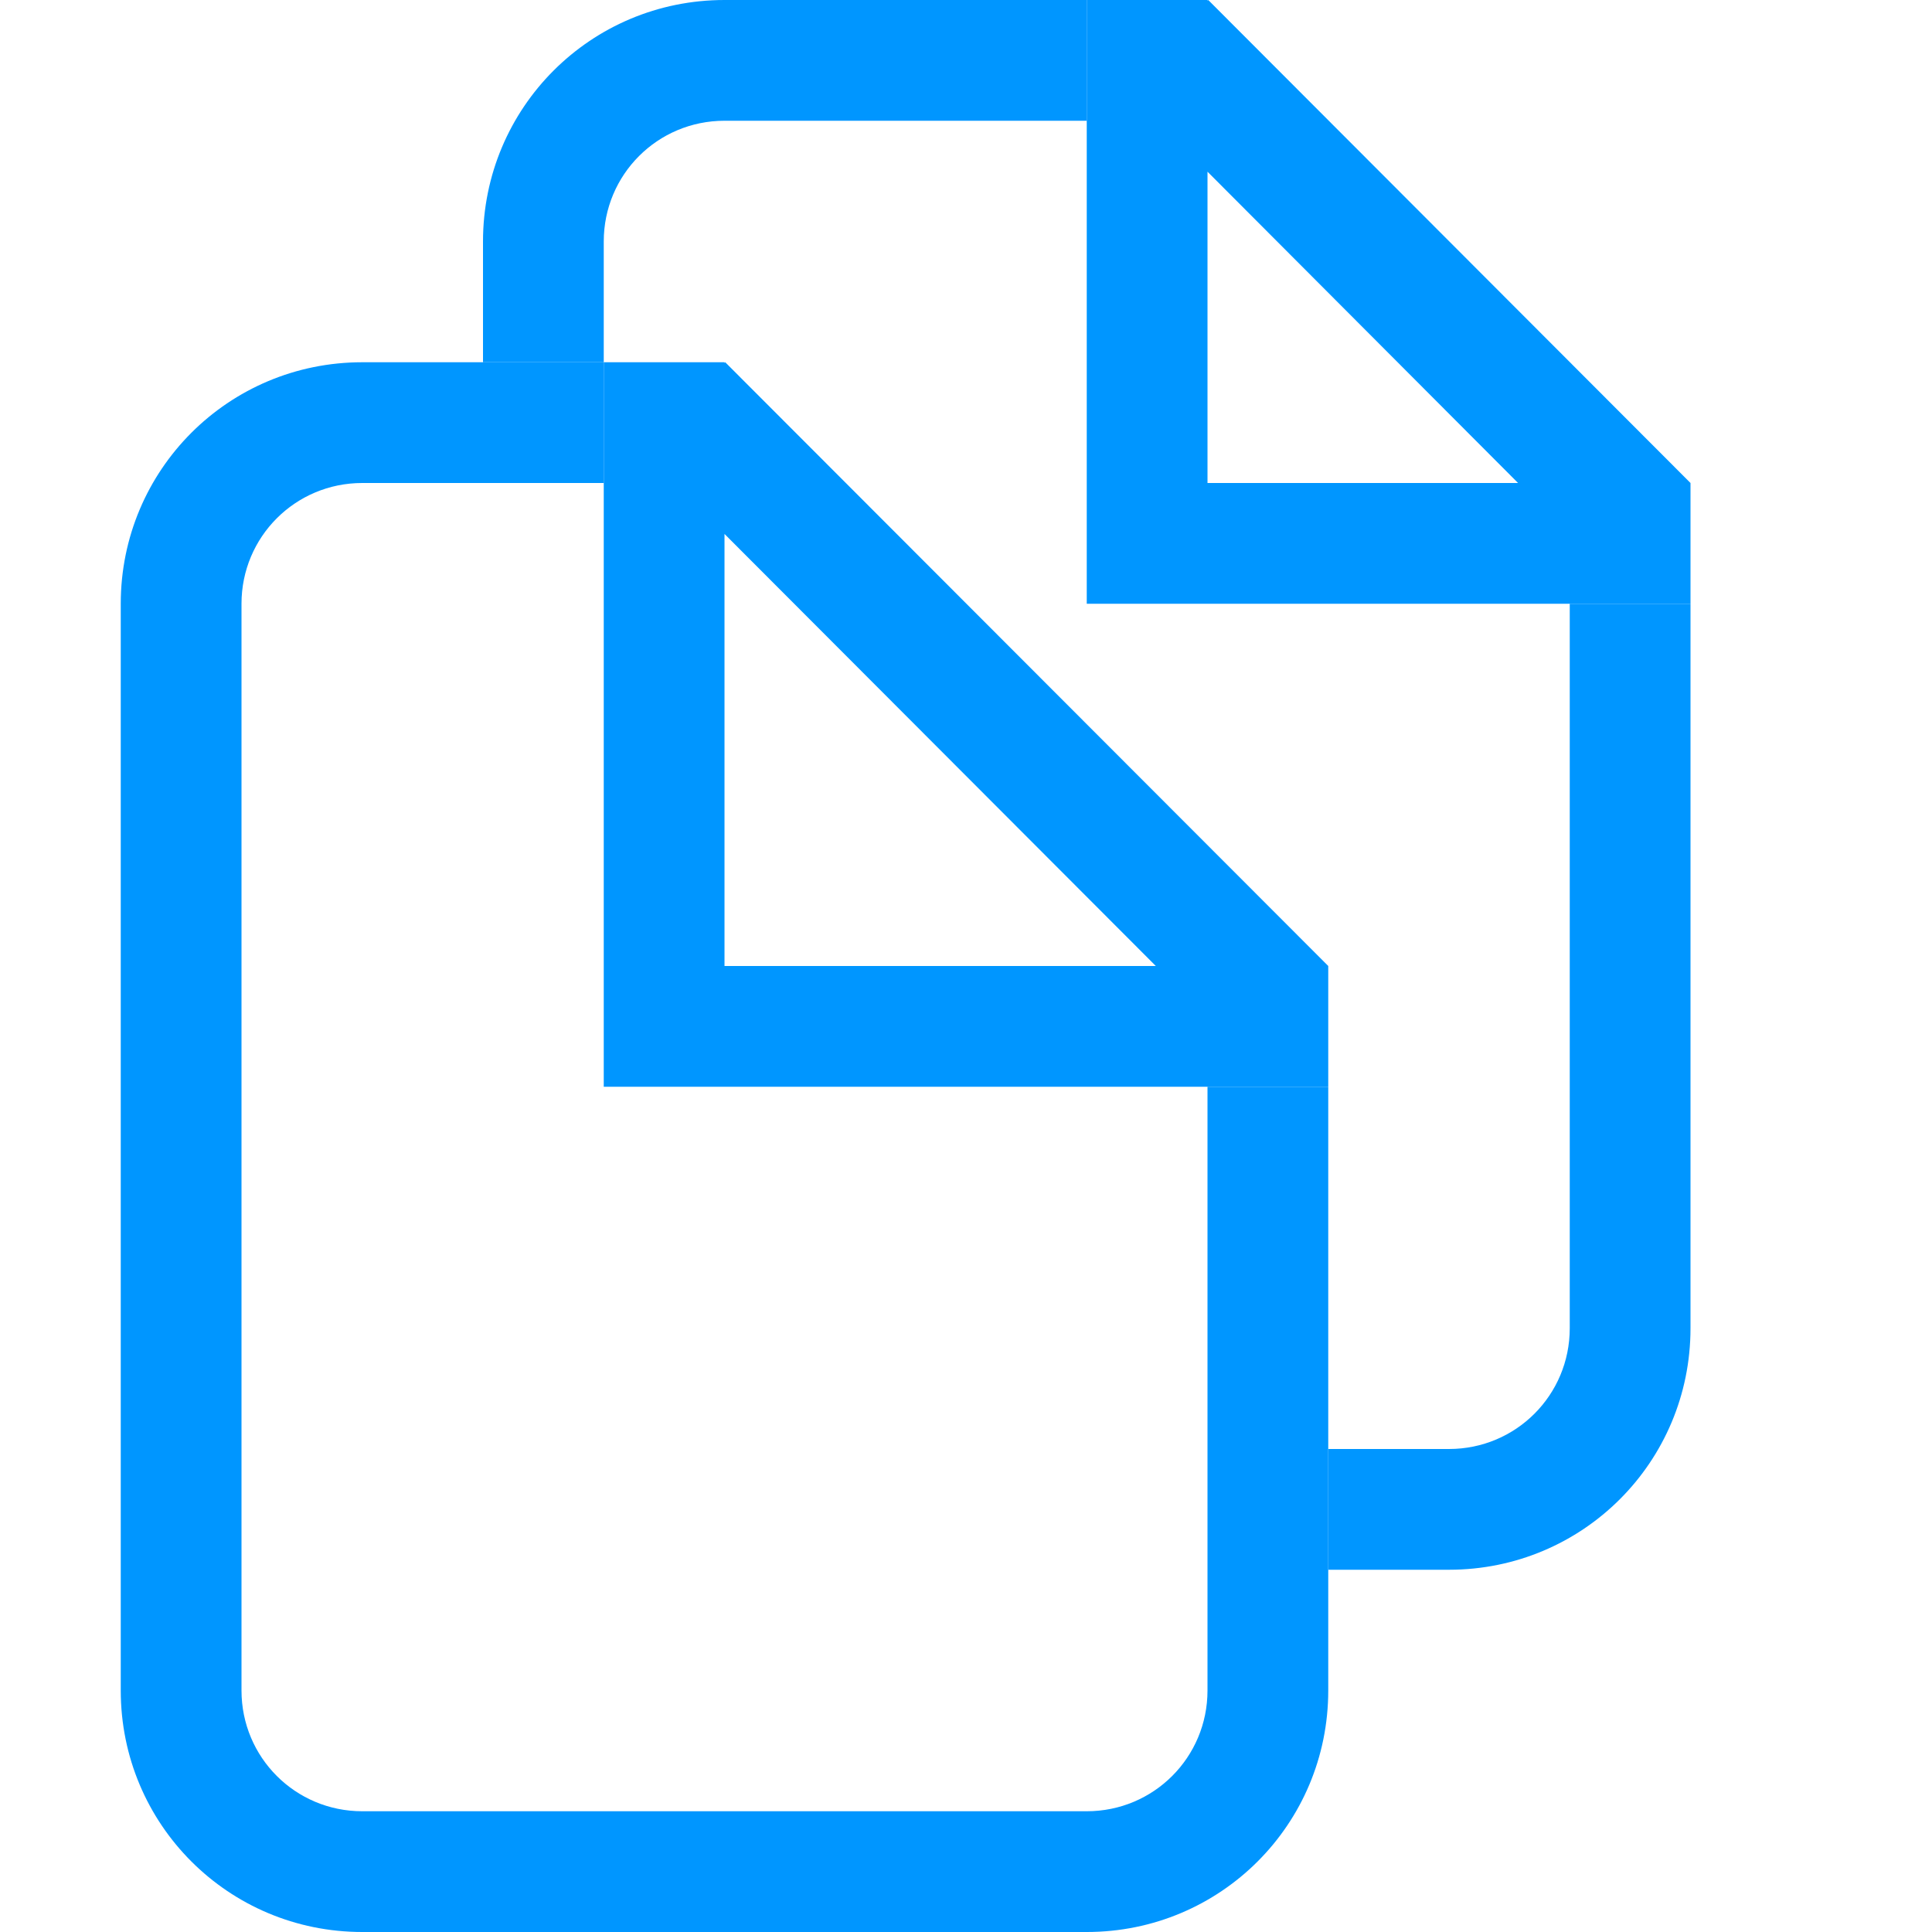
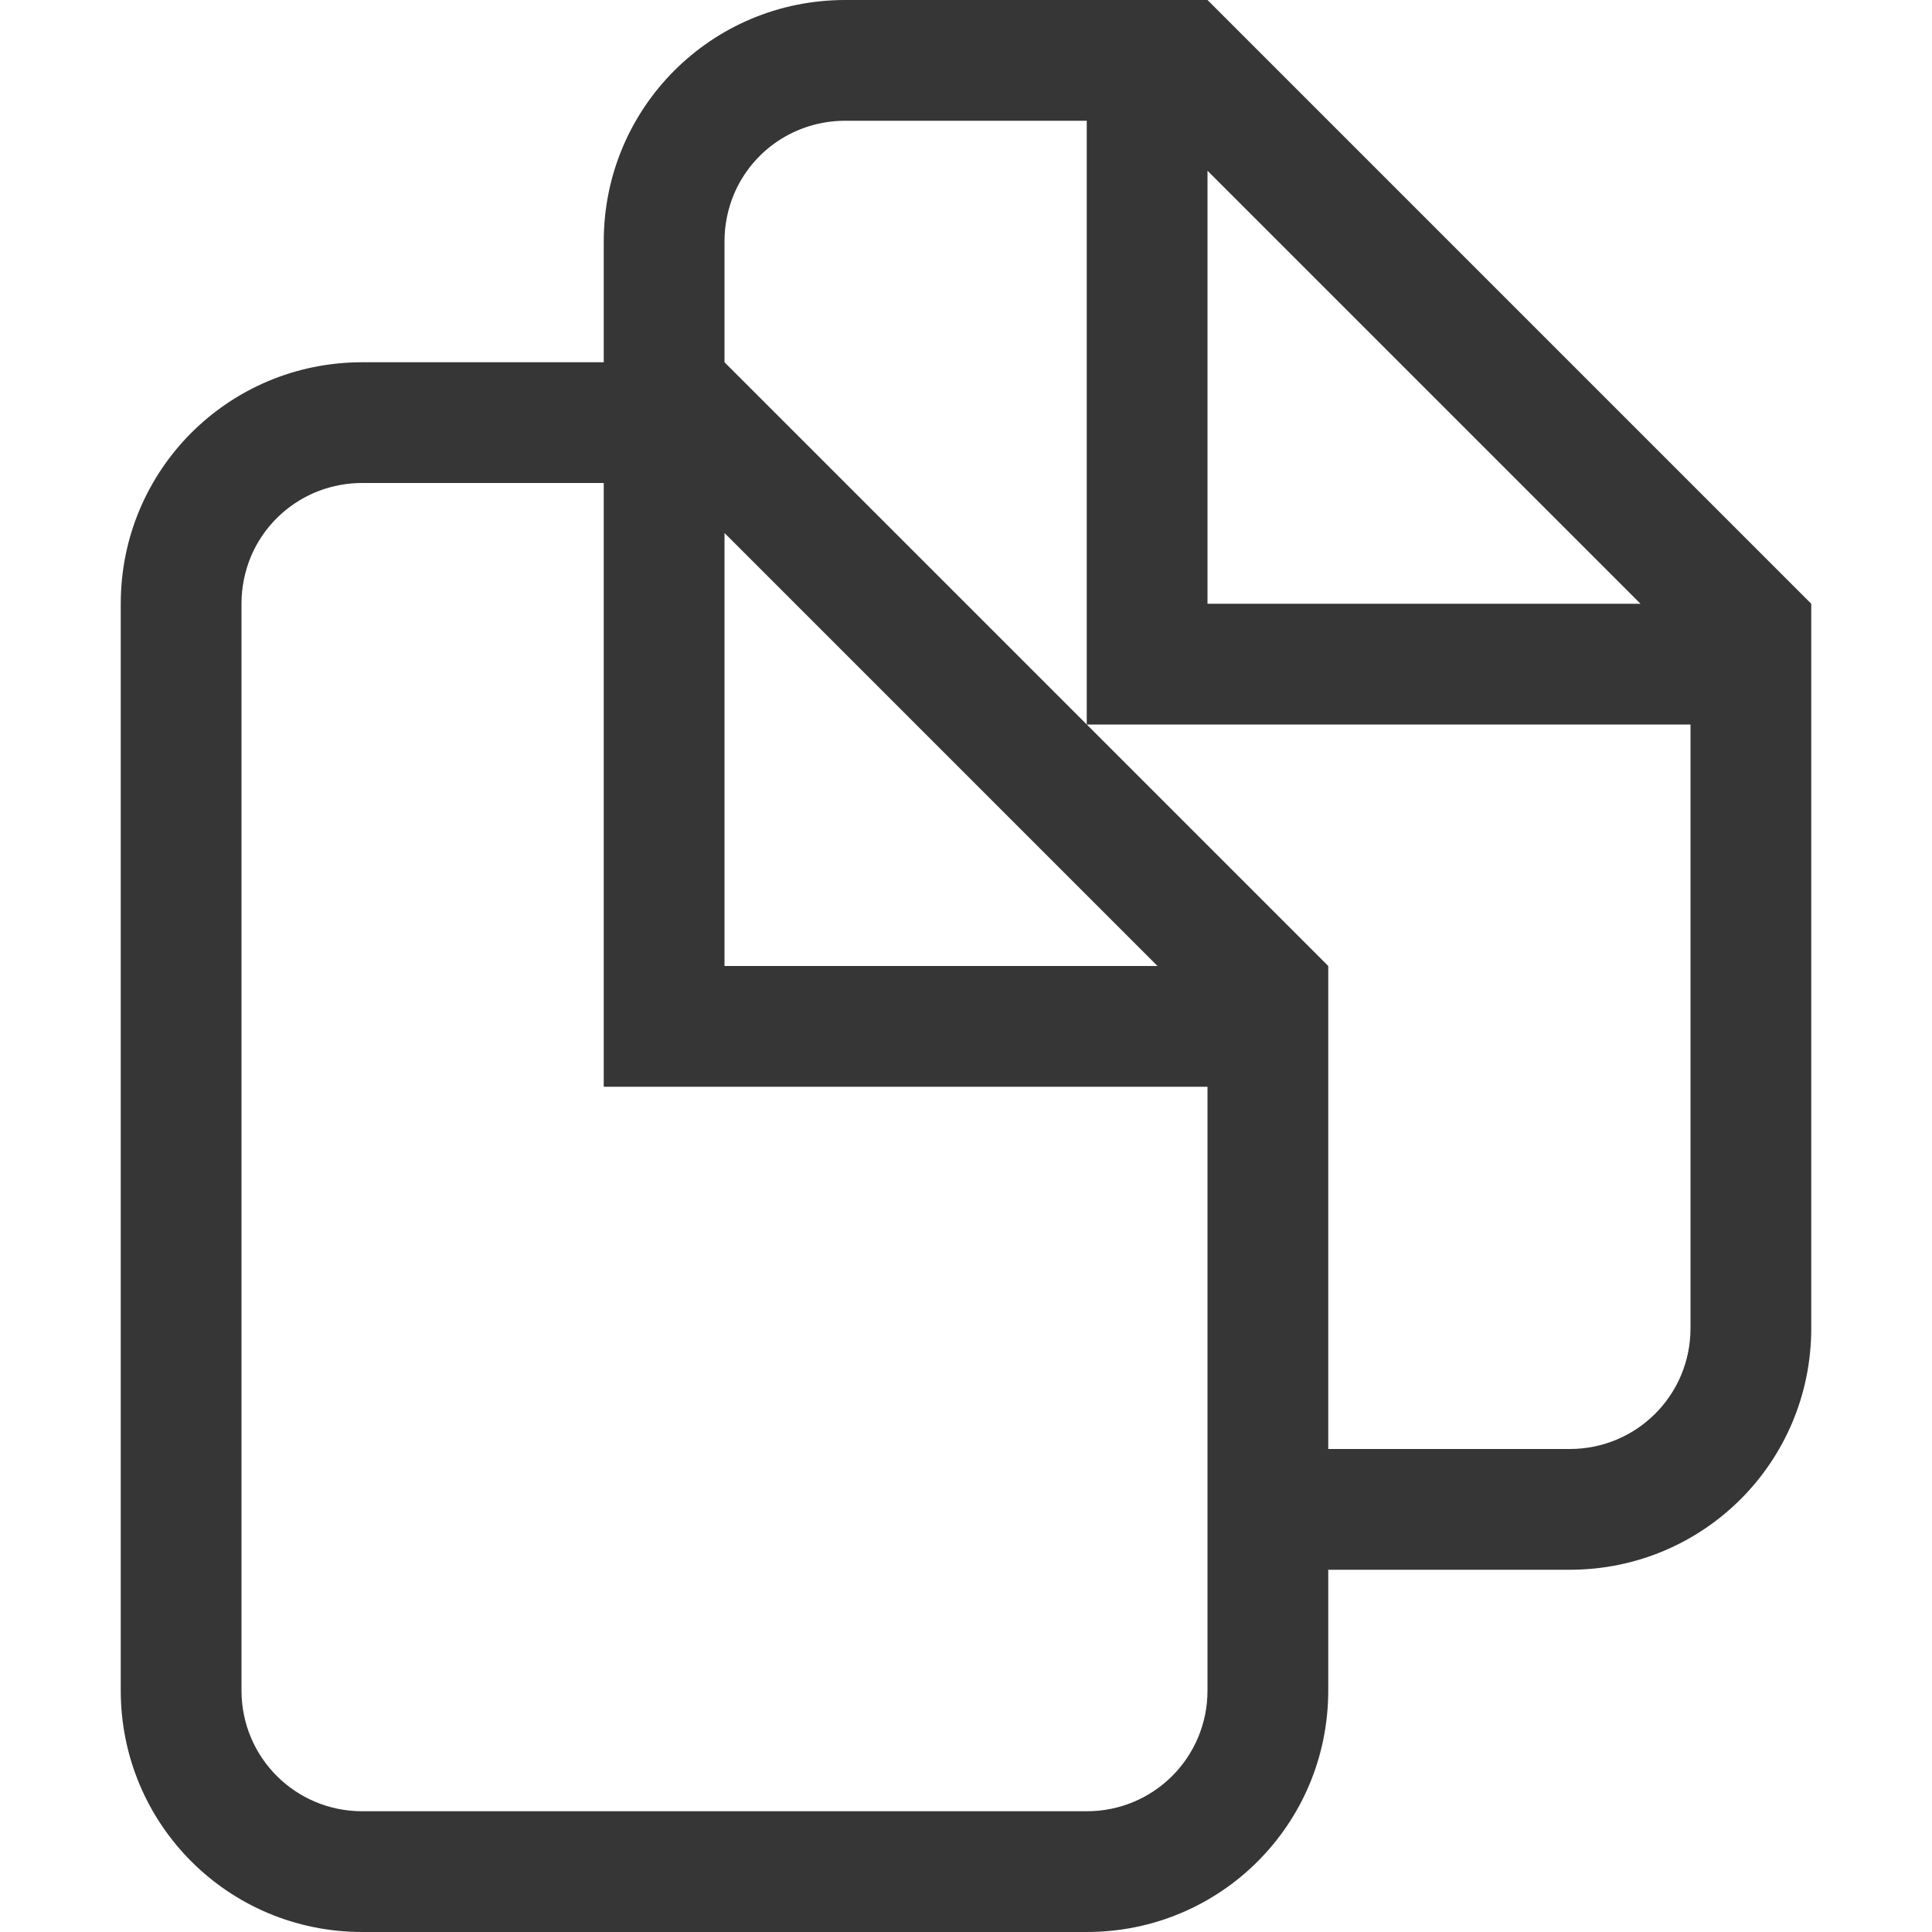
- <svg xmlns="http://www.w3.org/2000/svg" id="svg15" version="1.1" height="16" width="16">
-   <defs id="defs3">
-     <style type="text/css" id="current-color-scheme">.ColorScheme-Text { color:#363636; }</style>
+ <svg xmlns="http://www.w3.org/2000/svg" width="16" height="16" version="1.1">
+   <defs>
+     <style id="current-color-scheme" type="text/css">.ColorScheme-Text { color:#363636; }</style>
  </defs>
-   <path id="rect855" d="M 3,3 C 1.892,3 1,3.892 1,5 v 9 c 0,1.108 0.892,2 2,2 h 6 c 1.108,0 2,-0.892 2,-2 V 9 h -1 v 5 c 0,0.554 -0.446,1 -1,1 H 3 C 2.446,15 2,14.554 2,14 V 5 C 2,4.446 2.446,4 3,4 H 5 V 3 Z" style="opacity:1;fill:#0096ff;fill-opacity:1;stroke:none;stroke-width:0.6;stroke-linecap:round;stroke-miterlimit:4;stroke-dasharray:none;stroke-opacity:1" />
-   <path id="rect863" d="m 5,3 v 6 h 6 V 8 L 6.006,3 6,3.006 V 3 Z M 6,4.422 9.572,8 H 6 Z" style="opacity:1;fill:#0096ff;fill-opacity:1;stroke:none;stroke-width:0.6;stroke-linecap:round;stroke-miterlimit:4;stroke-dasharray:none;stroke-opacity:1" />
-   <path id="path877" d="M 6,0 C 4.892,0 4,0.892 4,2 V 3 H 5 V 2 C 5,1.446 5.446,1 6,1 H 9 V 0 Z m 7,5 v 6 c 0,0.554 -0.446,1 -1,1 h -1 v 1 h 1 c 1.108,0 2,-0.892 2,-2 V 5 Z" style="opacity:1;fill:#0096ff;fill-opacity:1;stroke:none;stroke-width:0.6;stroke-linecap:round;stroke-miterlimit:4;stroke-dasharray:none;stroke-opacity:1" />
-   <path style="opacity:1;fill:#0096ff;fill-opacity:1;stroke:none;stroke-width:0.6;stroke-linecap:round;stroke-miterlimit:4;stroke-dasharray:none;stroke-opacity:1" d="m 9,0 v 5 h 5 V 4 L 10.006,0 10,0.006 V 0 Z M 10,1.422 12.572,4 H 10 Z" id="path879" />
+   <path d="m7 0c-1.108 0-2 0.892-2 2v1h-2c-1.108 0-2 0.892-2 2v9c0 1.108 0.892 2 2 2h6c1.108 0 2-0.892 2-2v-1h2c1.108 0 2-0.892 2-2v-4.586-1.414l-5-5h-1-2zm0 1h2v4 1h5v5c0 0.554-0.446 1-1 1h-2v-2.586-1.414l-5-5v-1c0-0.139 0.028-0.271 0.078-0.391 0.151-0.359 0.506-0.609 0.922-0.609zm3 0.414 3.586 3.586h-3.586v-3.586zm-7 2.586h2v4 1h5v5c0 0.554-0.446 1-1 1h-6c-0.554 0-1-0.446-1-1v-9c0-0.139 0.028-0.271 0.078-0.391 0.151-0.359 0.506-0.609 0.922-0.609zm3 0.414 3.586 3.586h-3.586v-3.586z" style="fill:currentColor" class="ColorScheme-Text" />
</svg>
